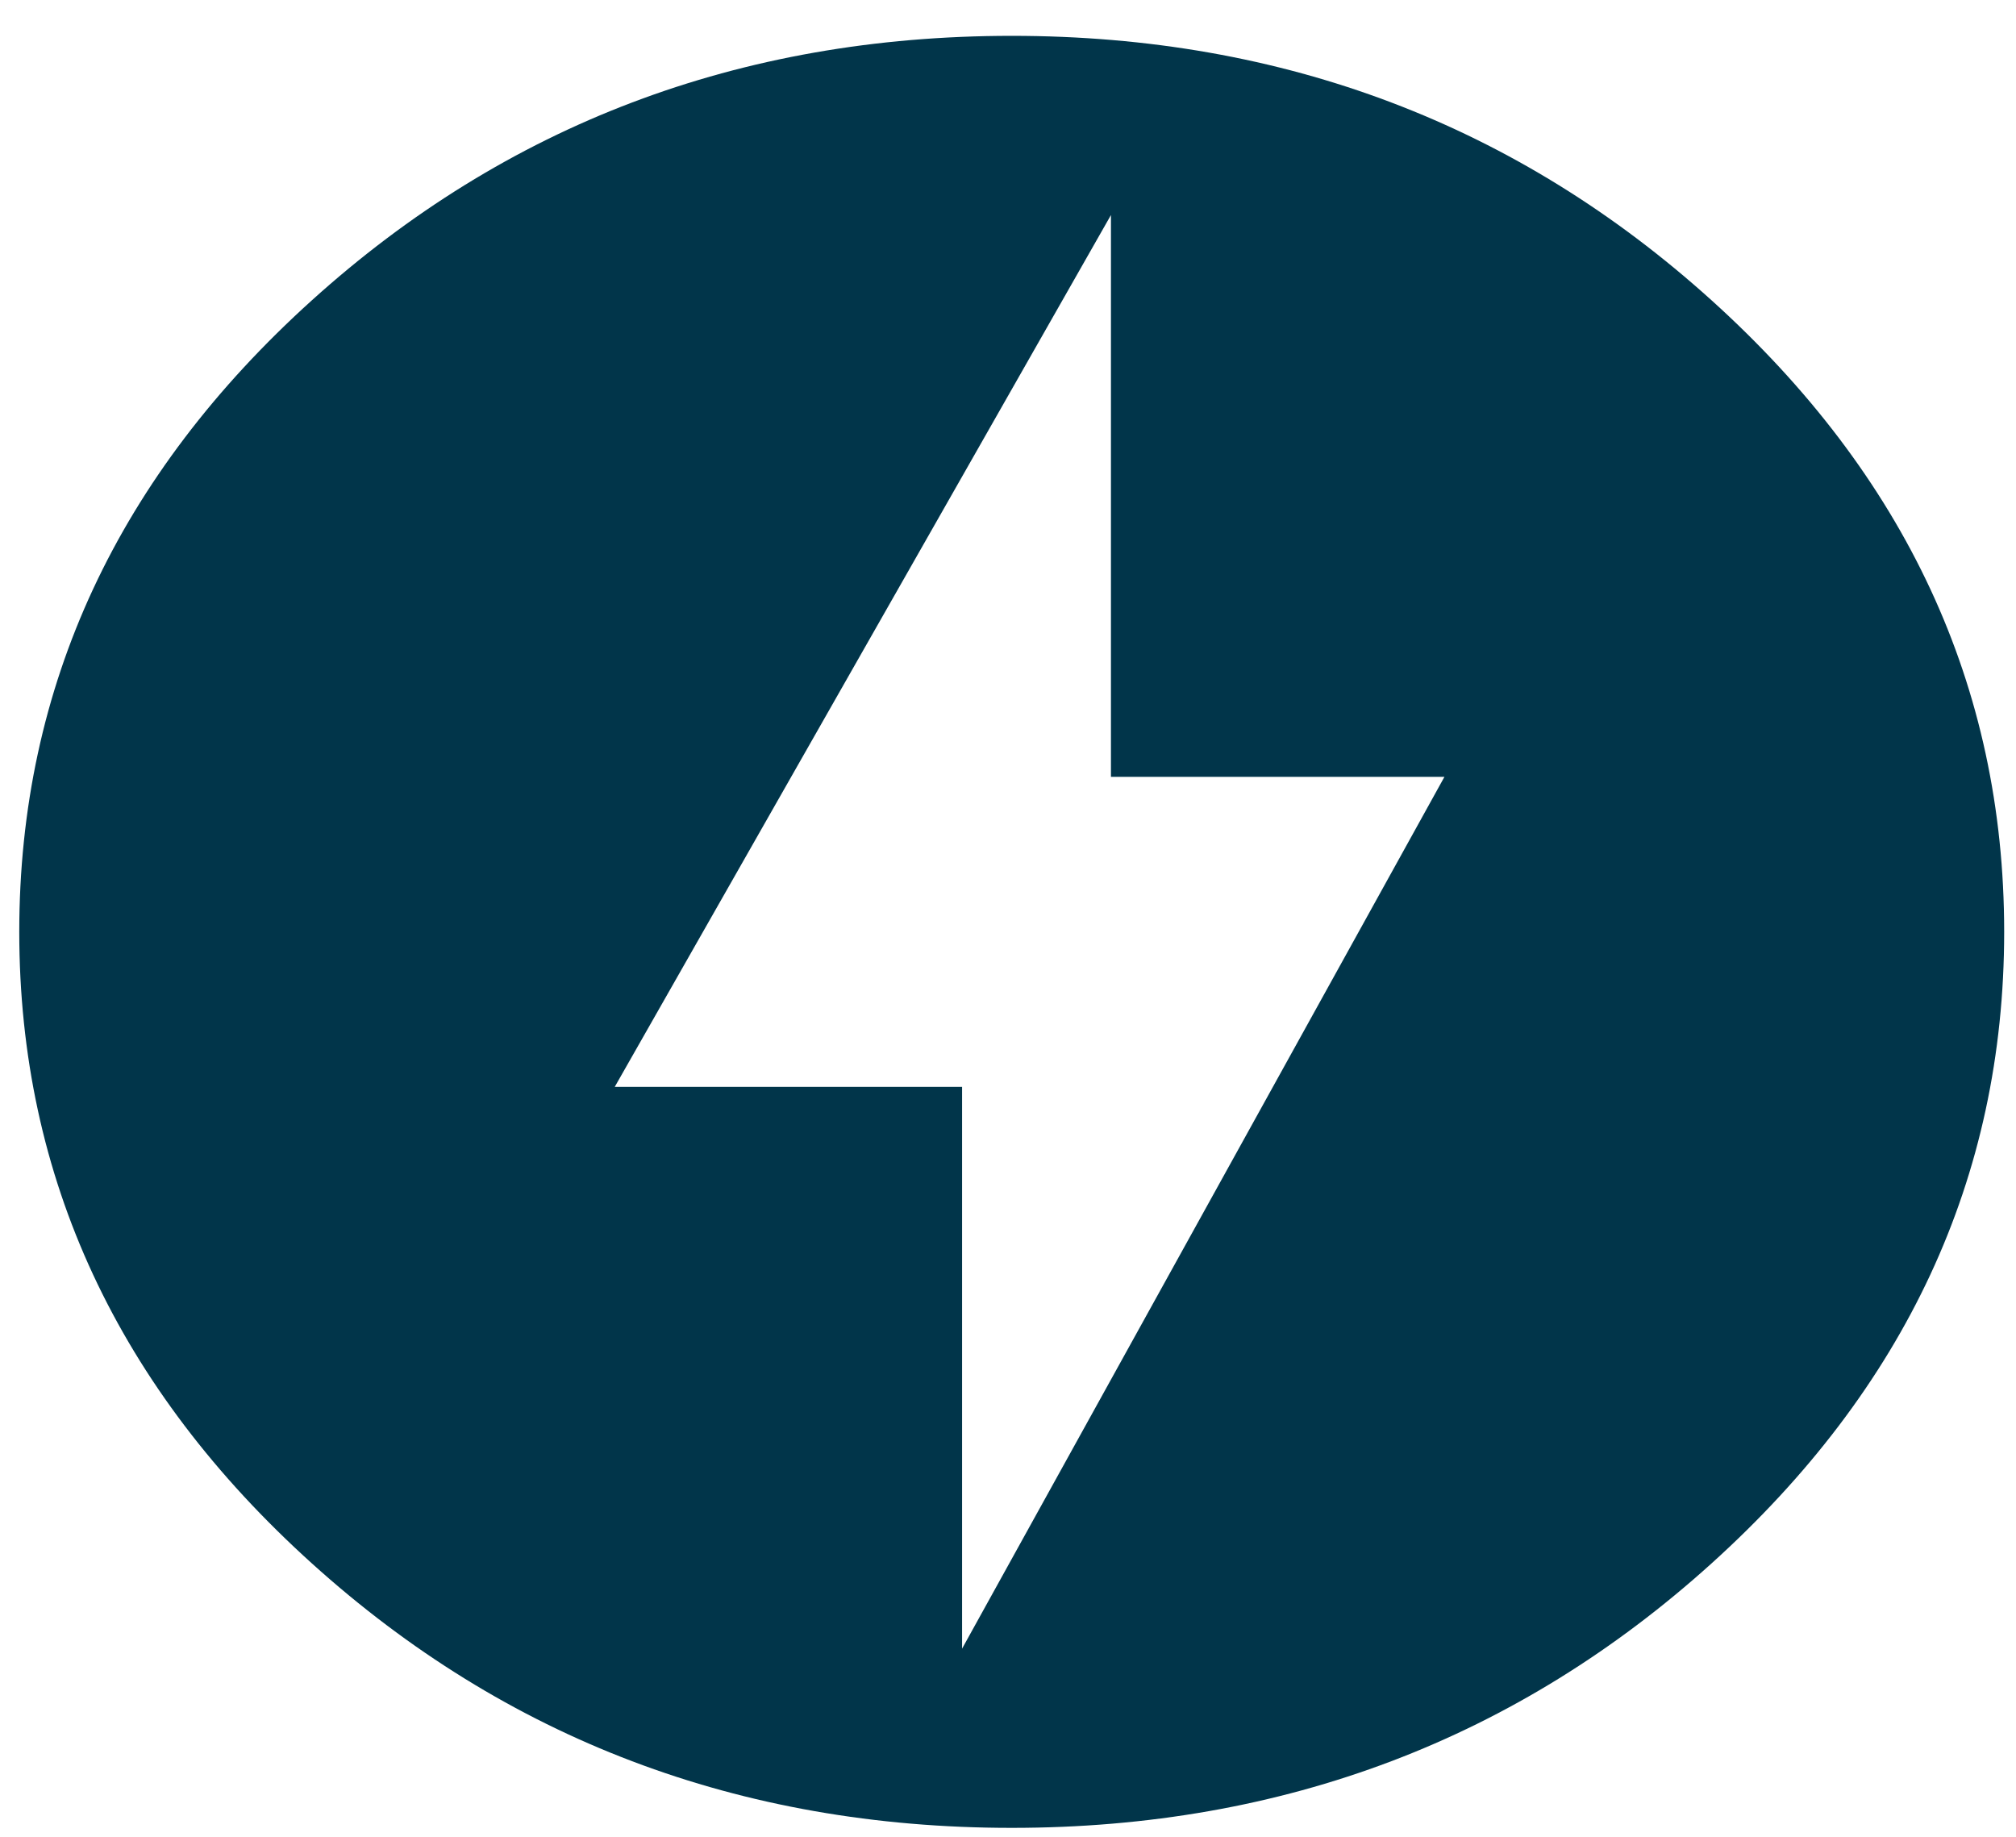
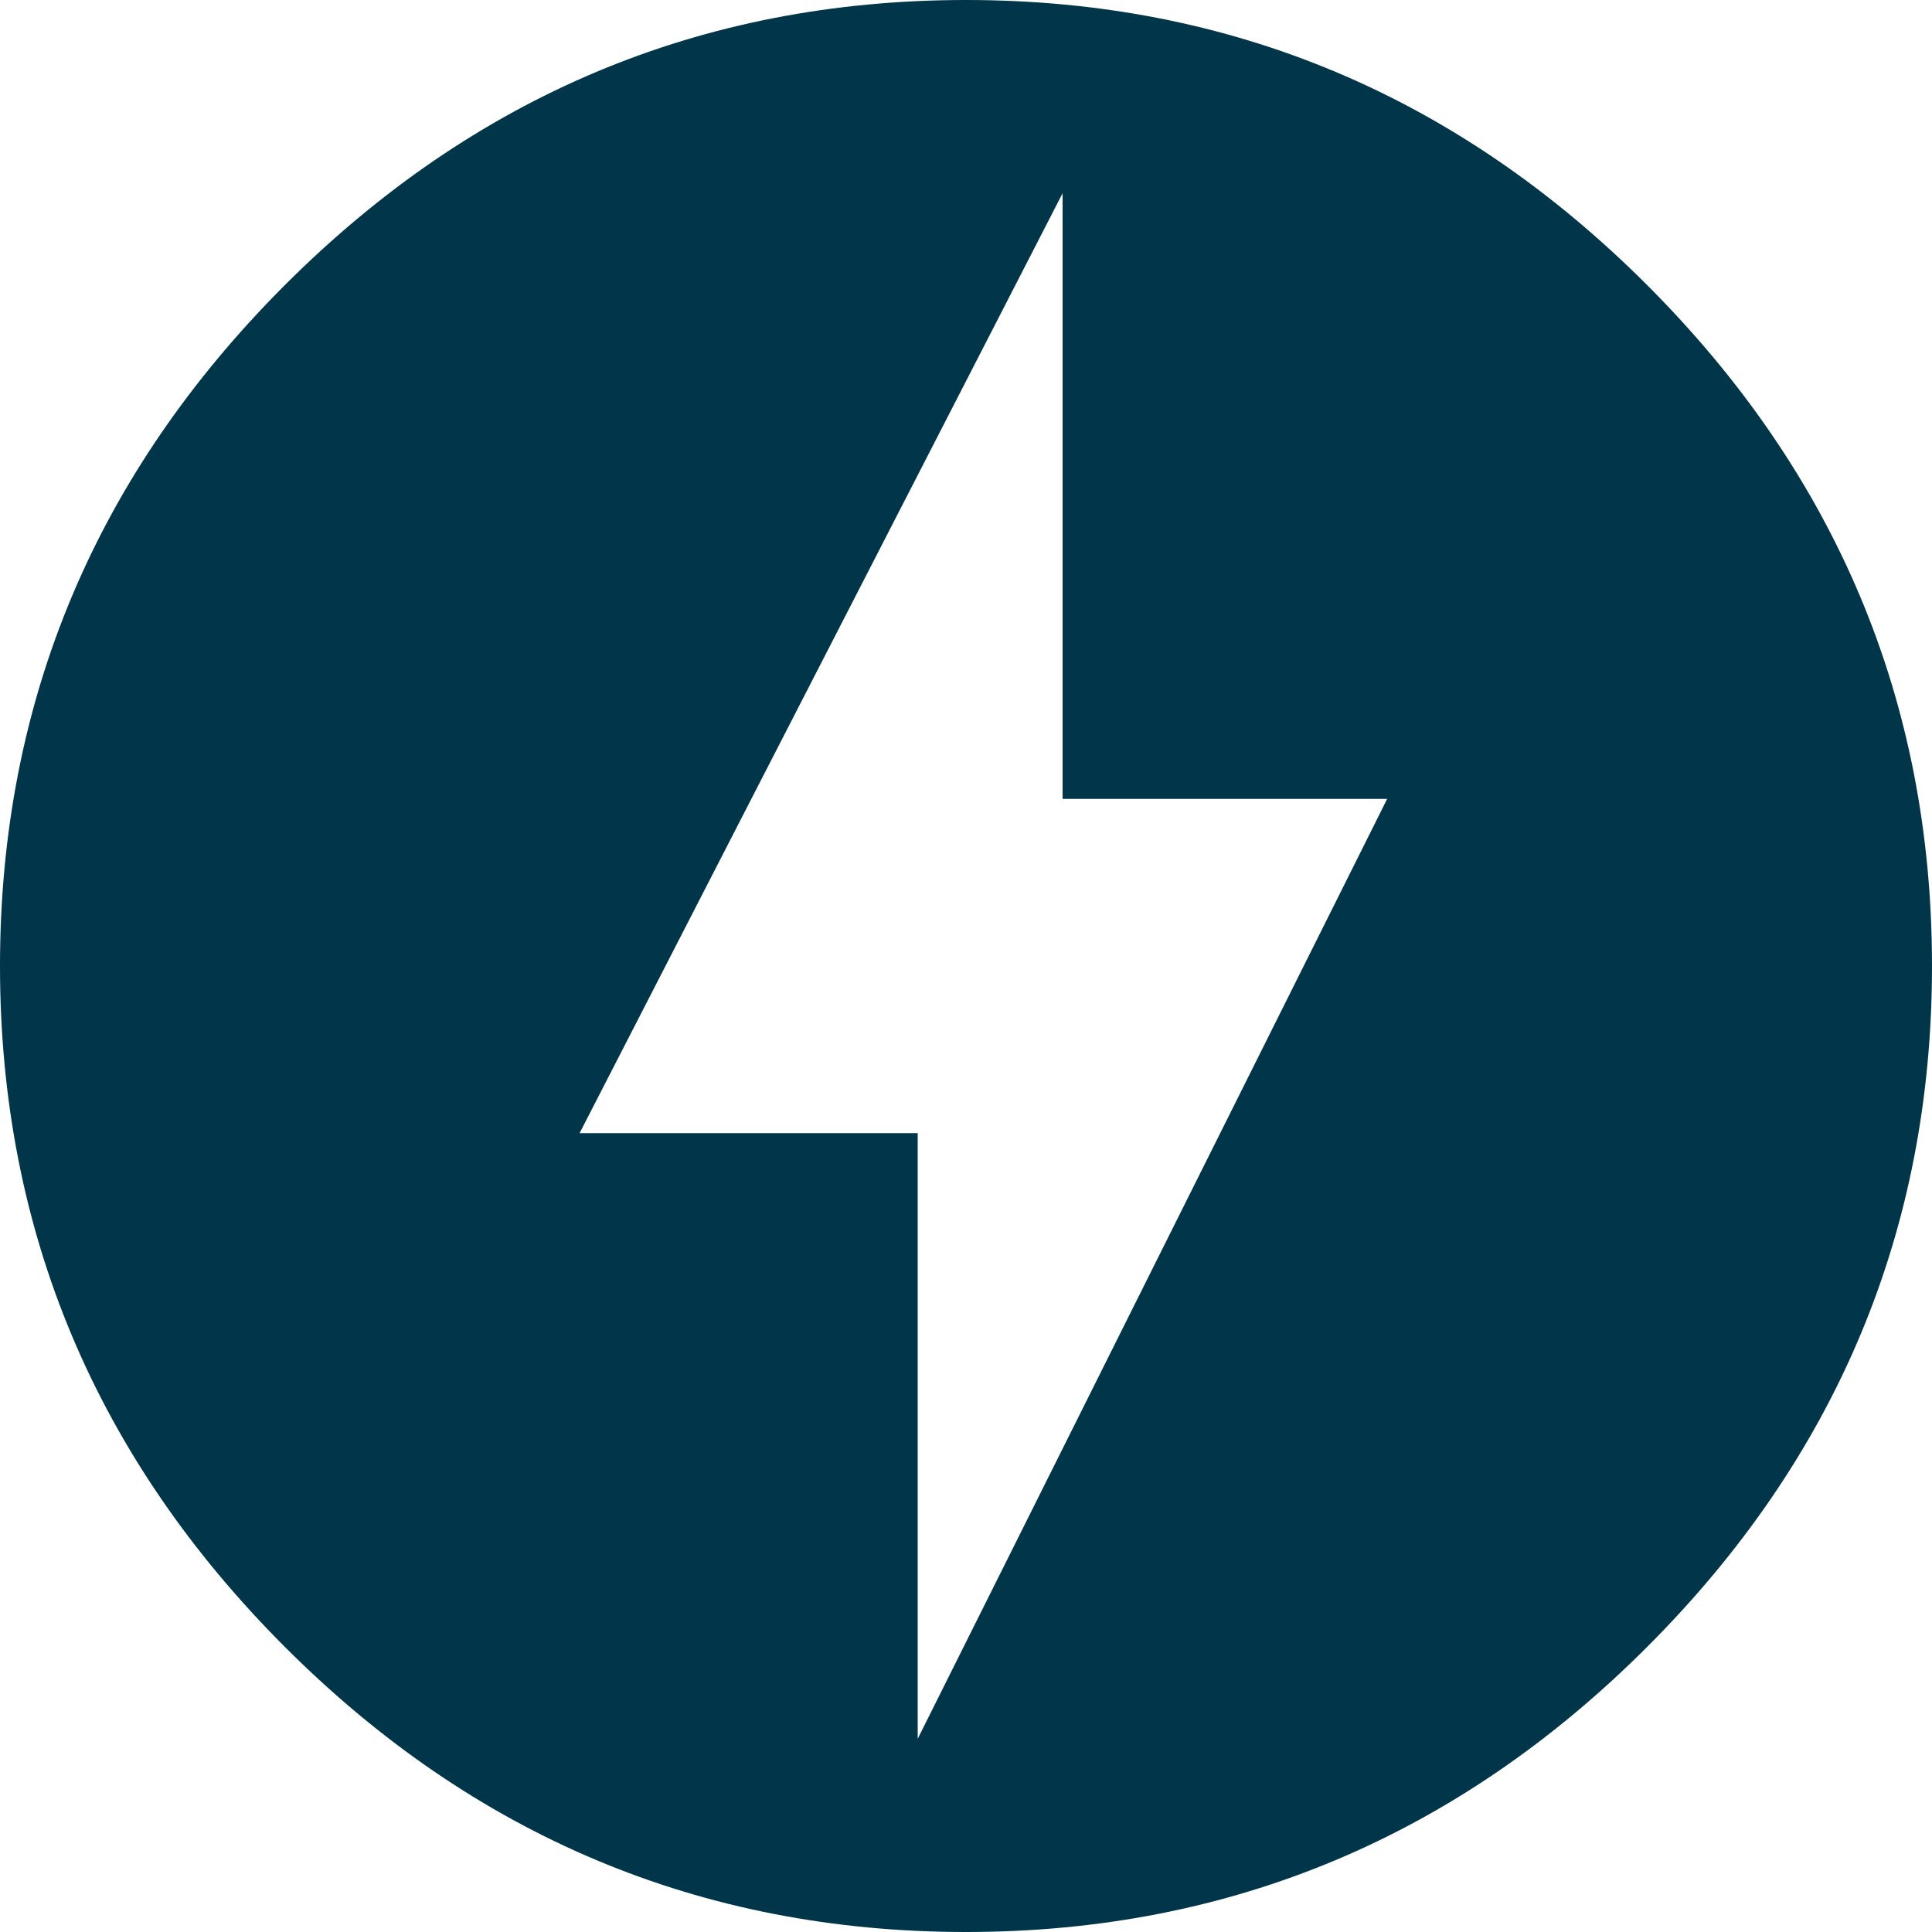
- <svg xmlns="http://www.w3.org/2000/svg" viewBox="0 0 45 41" fill="none">
-   <path d="M21.475 36.8L32.242 17.34H24.798V4.8L13.722 24.26H21.475V36.8ZM22.583 0.8C28.675 0.8 33.881 2.8 38.201 6.7C42.521 10.6 44.736 15.3 44.736 20.8C44.736 26.3 42.521 31 38.201 34.9C33.881 38.8 28.675 40.8 22.583 40.8C16.491 40.8 11.285 38.8 6.965 34.9C2.645 31 0.43 26.3 0.43 20.8C0.43 15.3 2.645 10.6 6.965 6.7C11.285 2.8 16.491 0.8 22.583 0.8Z" fill="#01354A" />
+ <svg xmlns="http://www.w3.org/2000/svg" width="30" height="30" viewBox="0 0 30 30" fill="none">
+   <path d="M14.25 27L21.54 12.405H16.5V3L9 17.595H14.25V27ZM15 0C19.125 0 22.65 1.5 25.575 4.425C28.5 7.35 30 10.875 30 15C30 19.125 28.5 22.65 25.575 25.575C22.65 28.5 19.125 30 15 30C10.875 30 7.35 28.5 4.425 25.575C1.5 22.65 0 19.125 0 15C0 10.875 1.5 7.35 4.425 4.425C7.35 1.5 10.875 0 15 0Z" fill="#01354A" />
</svg>
